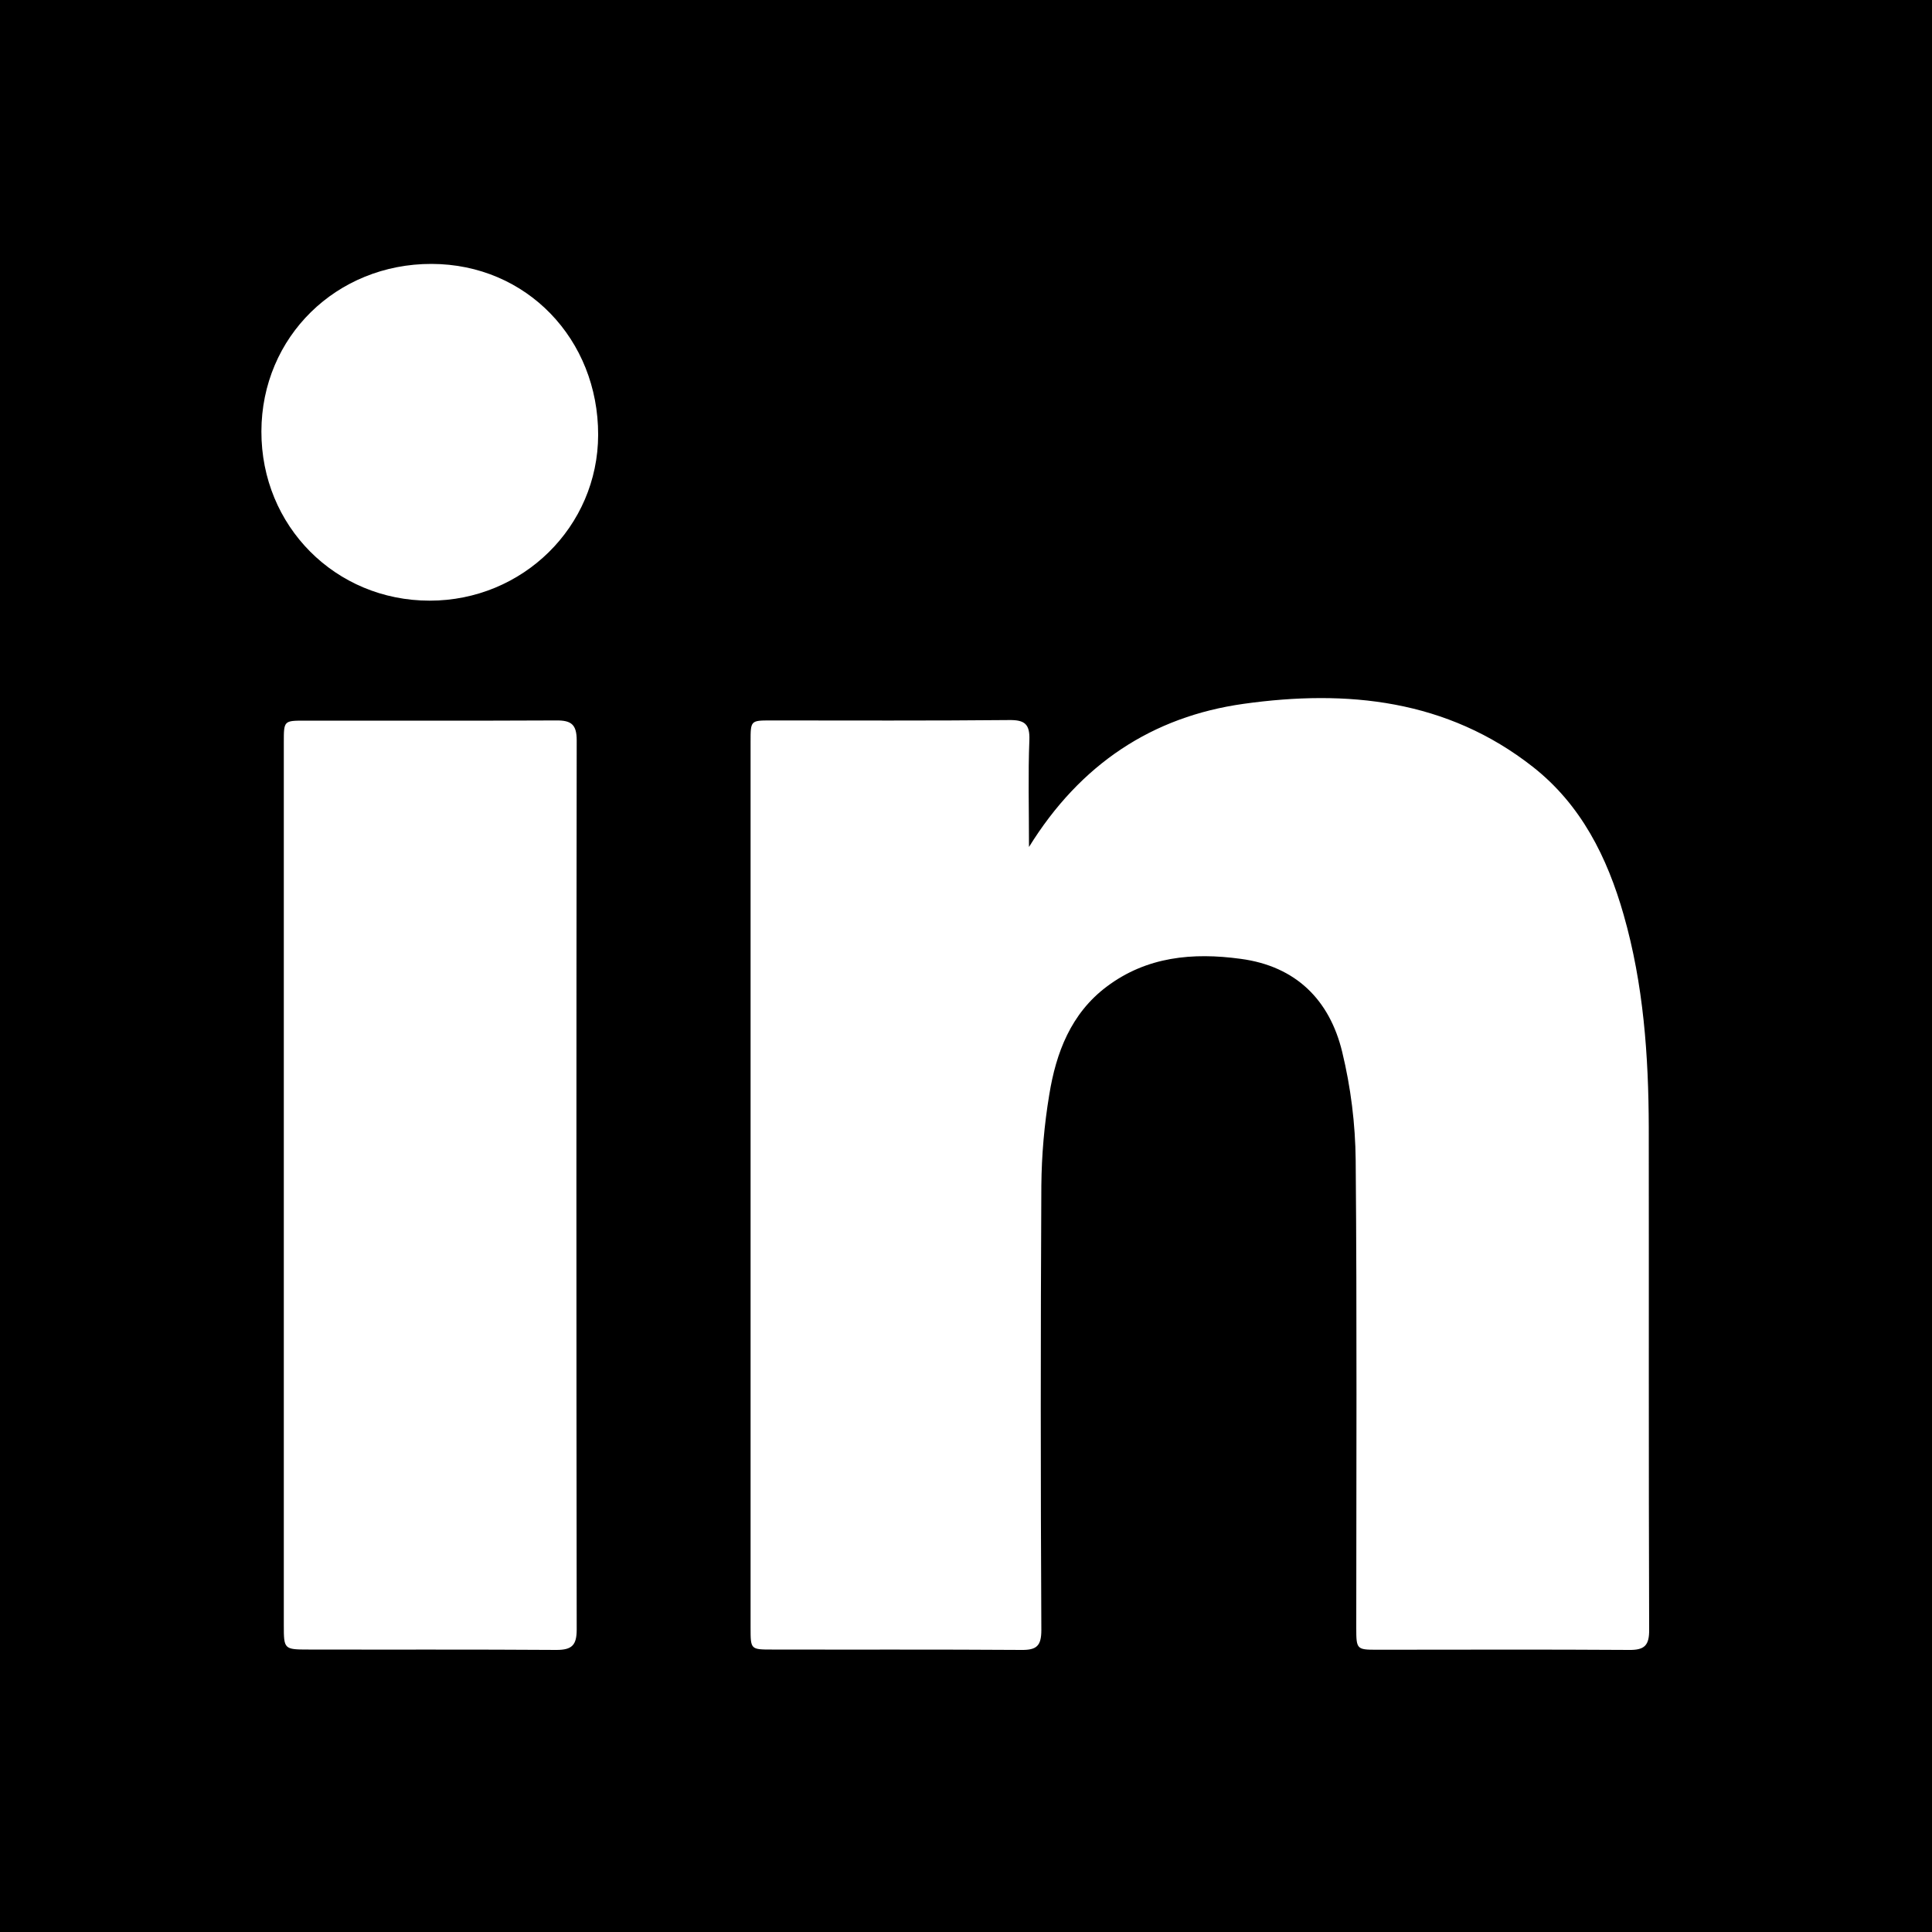
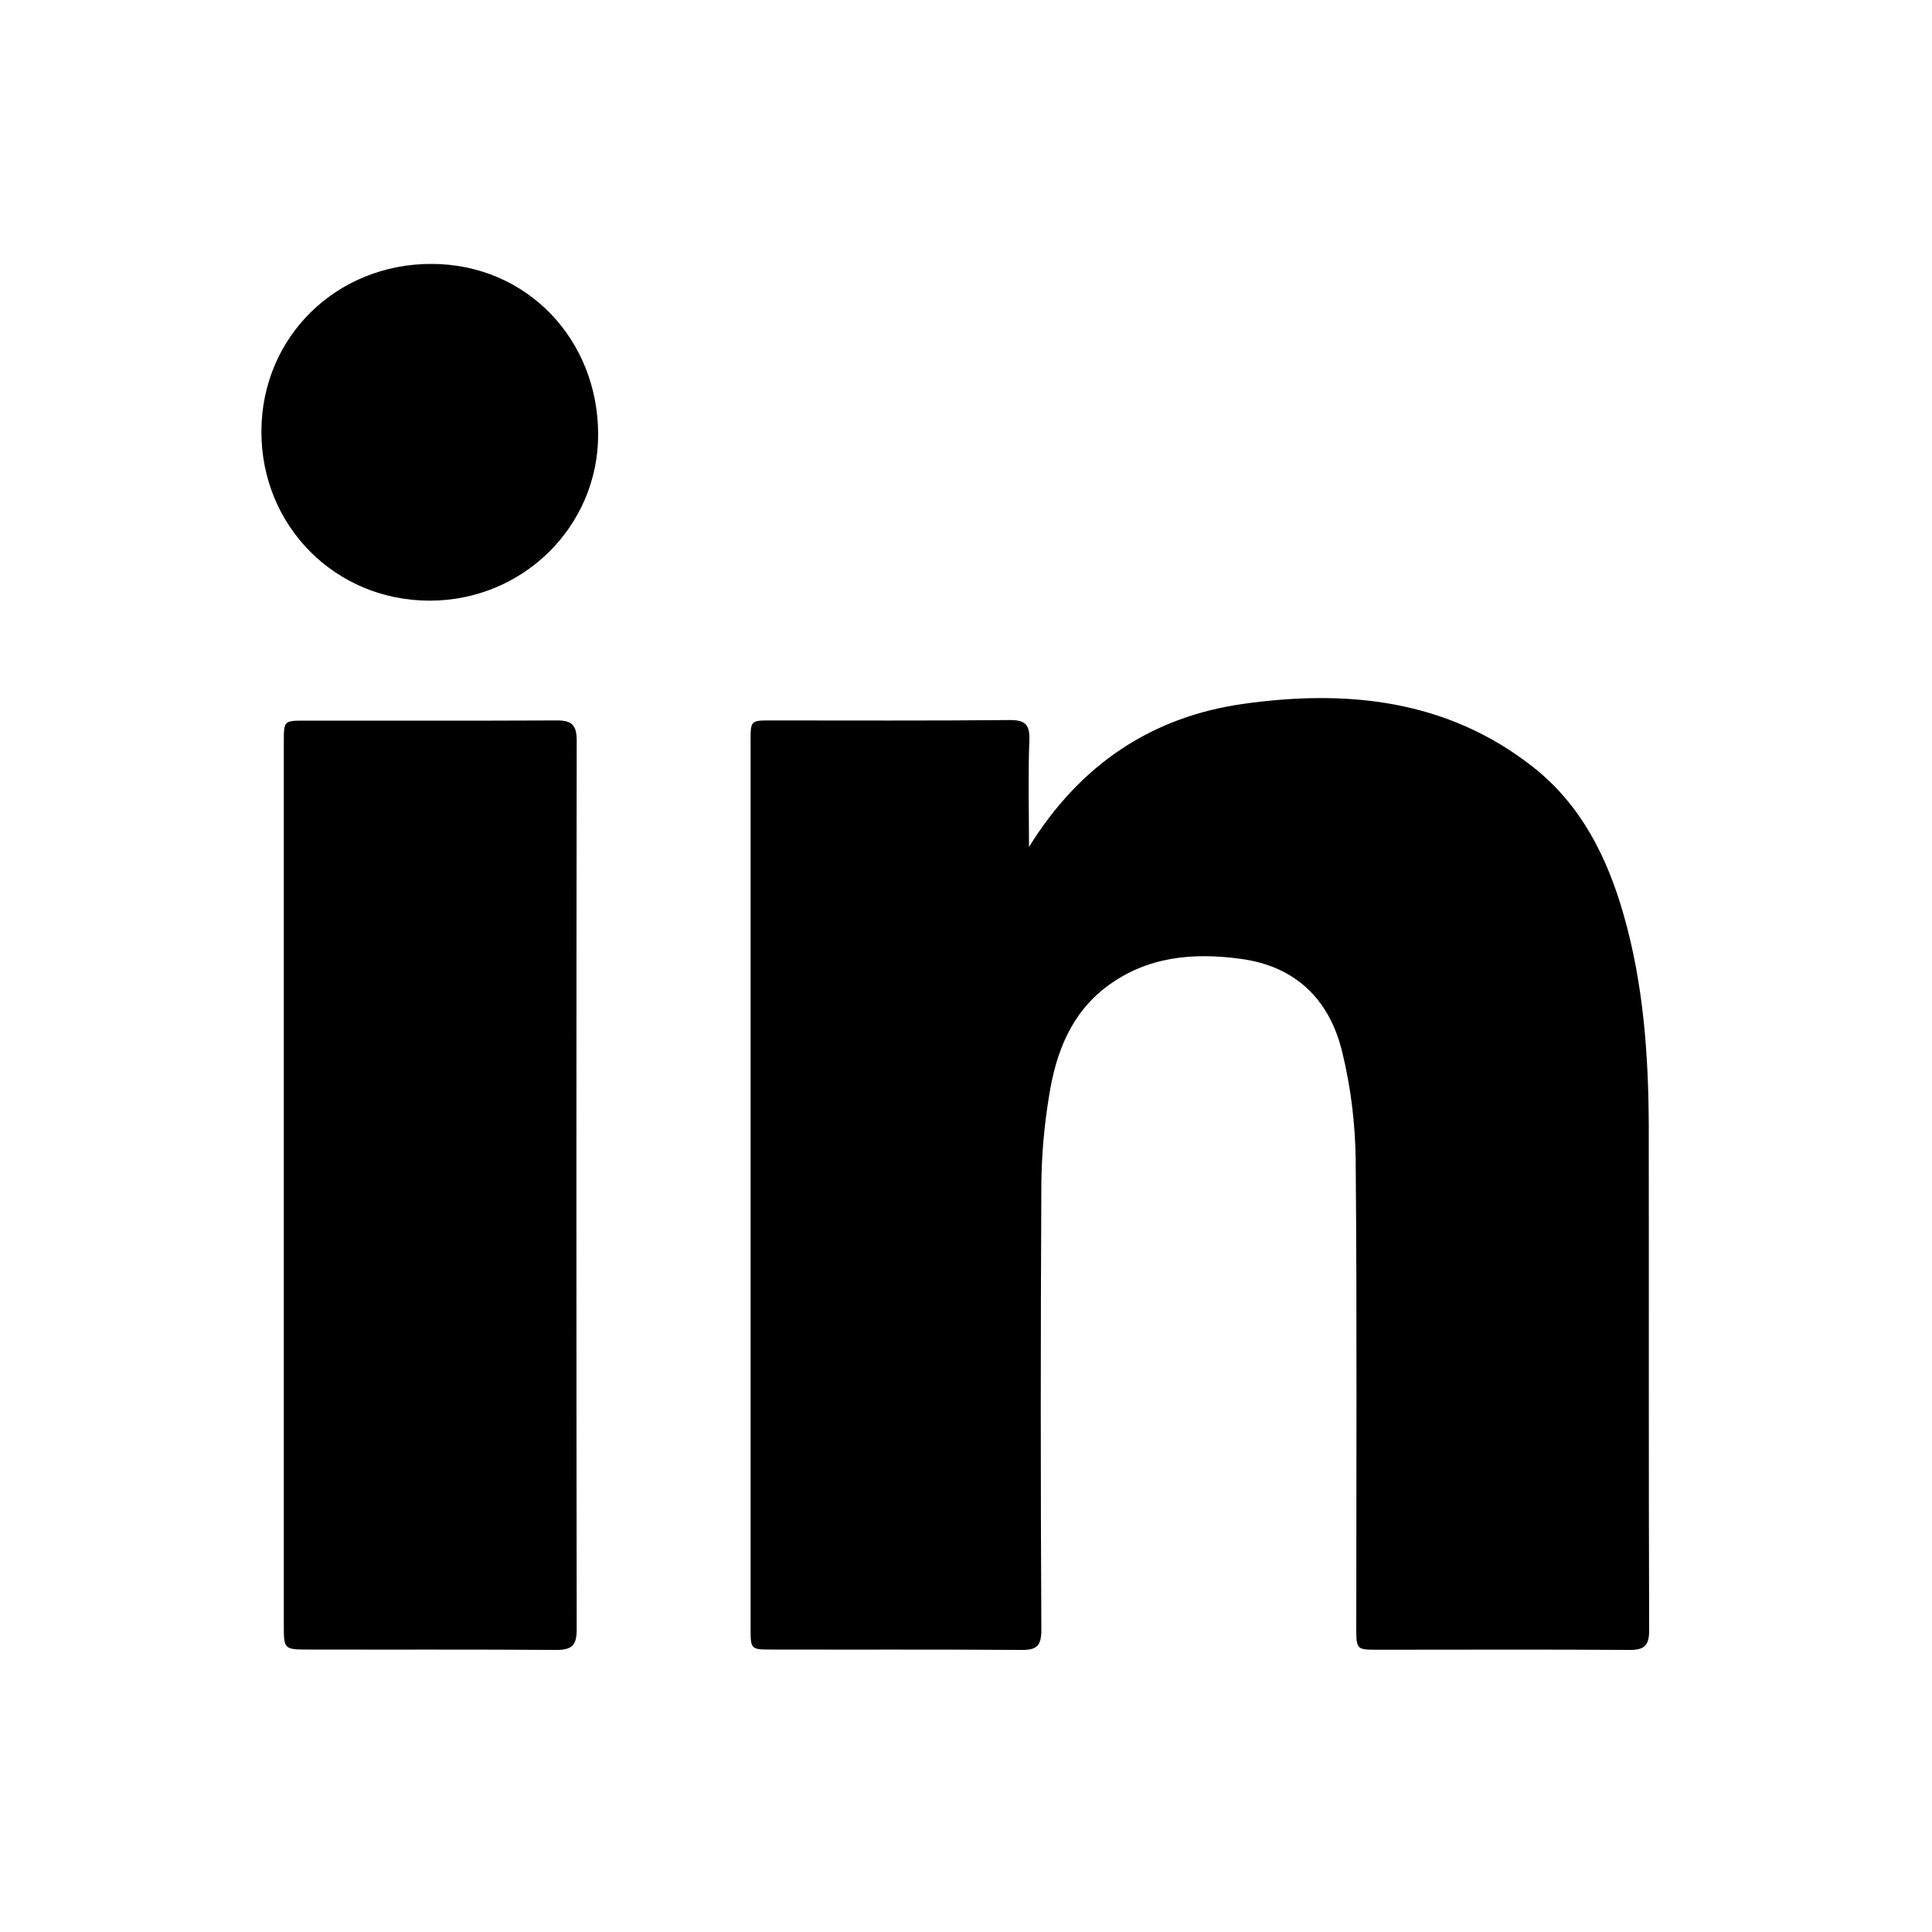
- <svg xmlns="http://www.w3.org/2000/svg" id="Layer_1" width="1000" height="1000" viewBox="0 0 1000 1000">
-   <path d="M0 0v1000h1000V0zm298.5 843.4c0 8.1-2.4 10.6-10.5 10.6-42.8-.3-85.5-.1-128.3-.2-12.7 0-12.8-.2-12.8-12.6v-457c0-11.2 0-11.2 11-11.2 43.3 0 86.6.1 129.9-.1 7.8-.1 10.7 2 10.7 10.3q-.3 230.1 0 460.2zm-76.1-532.5c-48.8 0-87.2-38.6-87.1-87.6s38.9-86.8 88.1-86.7 86.3 39.1 86.2 88.5c-.1 47.5-39 85.8-87.2 85.8zM843.2 854c-43.6-.3-87.1-.1-130.7-.1-10.2 0-10.5-.3-10.5-11.1 0-80.7.4-161.4-.3-242.2a248.5 248.5 0 0 0-7-56.2c-6.5-26.8-23.9-44.3-52.5-48.1-24.8-3.4-48.7-1.2-69.4 14.4-18.5 13.9-26.2 34.2-29.7 55.9a303.7 303.7 0 0 0-4.1 47q-.6 115.1 0 230.1c0 8.3-2.5 10.4-10.4 10.3-43-.3-86.1-.1-129.1-.2-11 0-11-.1-11-11.3V383.8c0-10.8 0-10.9 10.4-10.9 41.2 0 82.3.2 123.5-.2 8-.1 10.7 2.1 10.4 10.4-.7 17.6-.2 35.3-.2 55.3 26.6-43 63.9-67.5 111.1-74.1 53.5-7.5 105.3-2.3 149.8 32.7 24.9 19.6 38.4 46.7 46.9 76.5 10.3 36 12.9 73 13 110.1.1 86.6-.1 173.2.2 259.8.1 8.3-2.4 10.7-10.4 10.6z" />
+ <svg xmlns="http://www.w3.org/2000/svg" viewBox="0 0 1000 1000" width="1000" height="1000">
+   <path d="M853.6 843.4c-.3-86.6-.1-173.2-.2-259.8-.1-37.1-2.7-74.1-13-110.1-8.5-29.8-22-56.9-46.9-76.5-44.5-35-96.3-40.2-149.8-32.7-47.2 6.6-84.5 31.1-111.1 74.1 0-20-.5-37.7.2-55.3.3-8.3-2.4-10.5-10.4-10.4-41.2.4-82.3.2-123.5.2-10.4 0-10.4.1-10.4 10.9v458.7c0 11.2 0 11.3 11 11.3 43 .1 86.1-.1 129.1.2 7.9.1 10.4-2 10.4-10.3-.4-76.7-.4-153.4 0-230.1.1-15.7 1.5-31.5 4.1-47 3.5-21.7 11.2-42 29.7-55.9 20.7-15.6 44.6-17.8 69.4-14.4 28.6 3.8 46 21.3 52.5 48.1 4.5 18.4 6.8 37.3 7 56.2.7 80.8.3 161.5.3 242.2 0 10.8.3 11.1 10.5 11.1 43.6 0 87.1-.2 130.7.1 8 .1 10.5-2.3 10.4-10.6zM287.8 372.9c-43.3.2-86.6.1-129.9.1-11 0-11 0-11 11.2v457c0 12.4.1 12.6 12.8 12.6 42.8.1 85.5-.1 128.3.2 8.1 0 10.5-2.5 10.5-10.6-.2-153.4-.2-306.8 0-460.2 0-8.3-2.9-10.4-10.7-10.3zm-64.4-236.3c-49.2-.1-88 37.7-88.1 86.7s38.3 87.6 87.1 87.6c48.2 0 87.1-38.3 87.2-85.8.1-49.4-37-88.4-86.2-88.5z" />
</svg>
